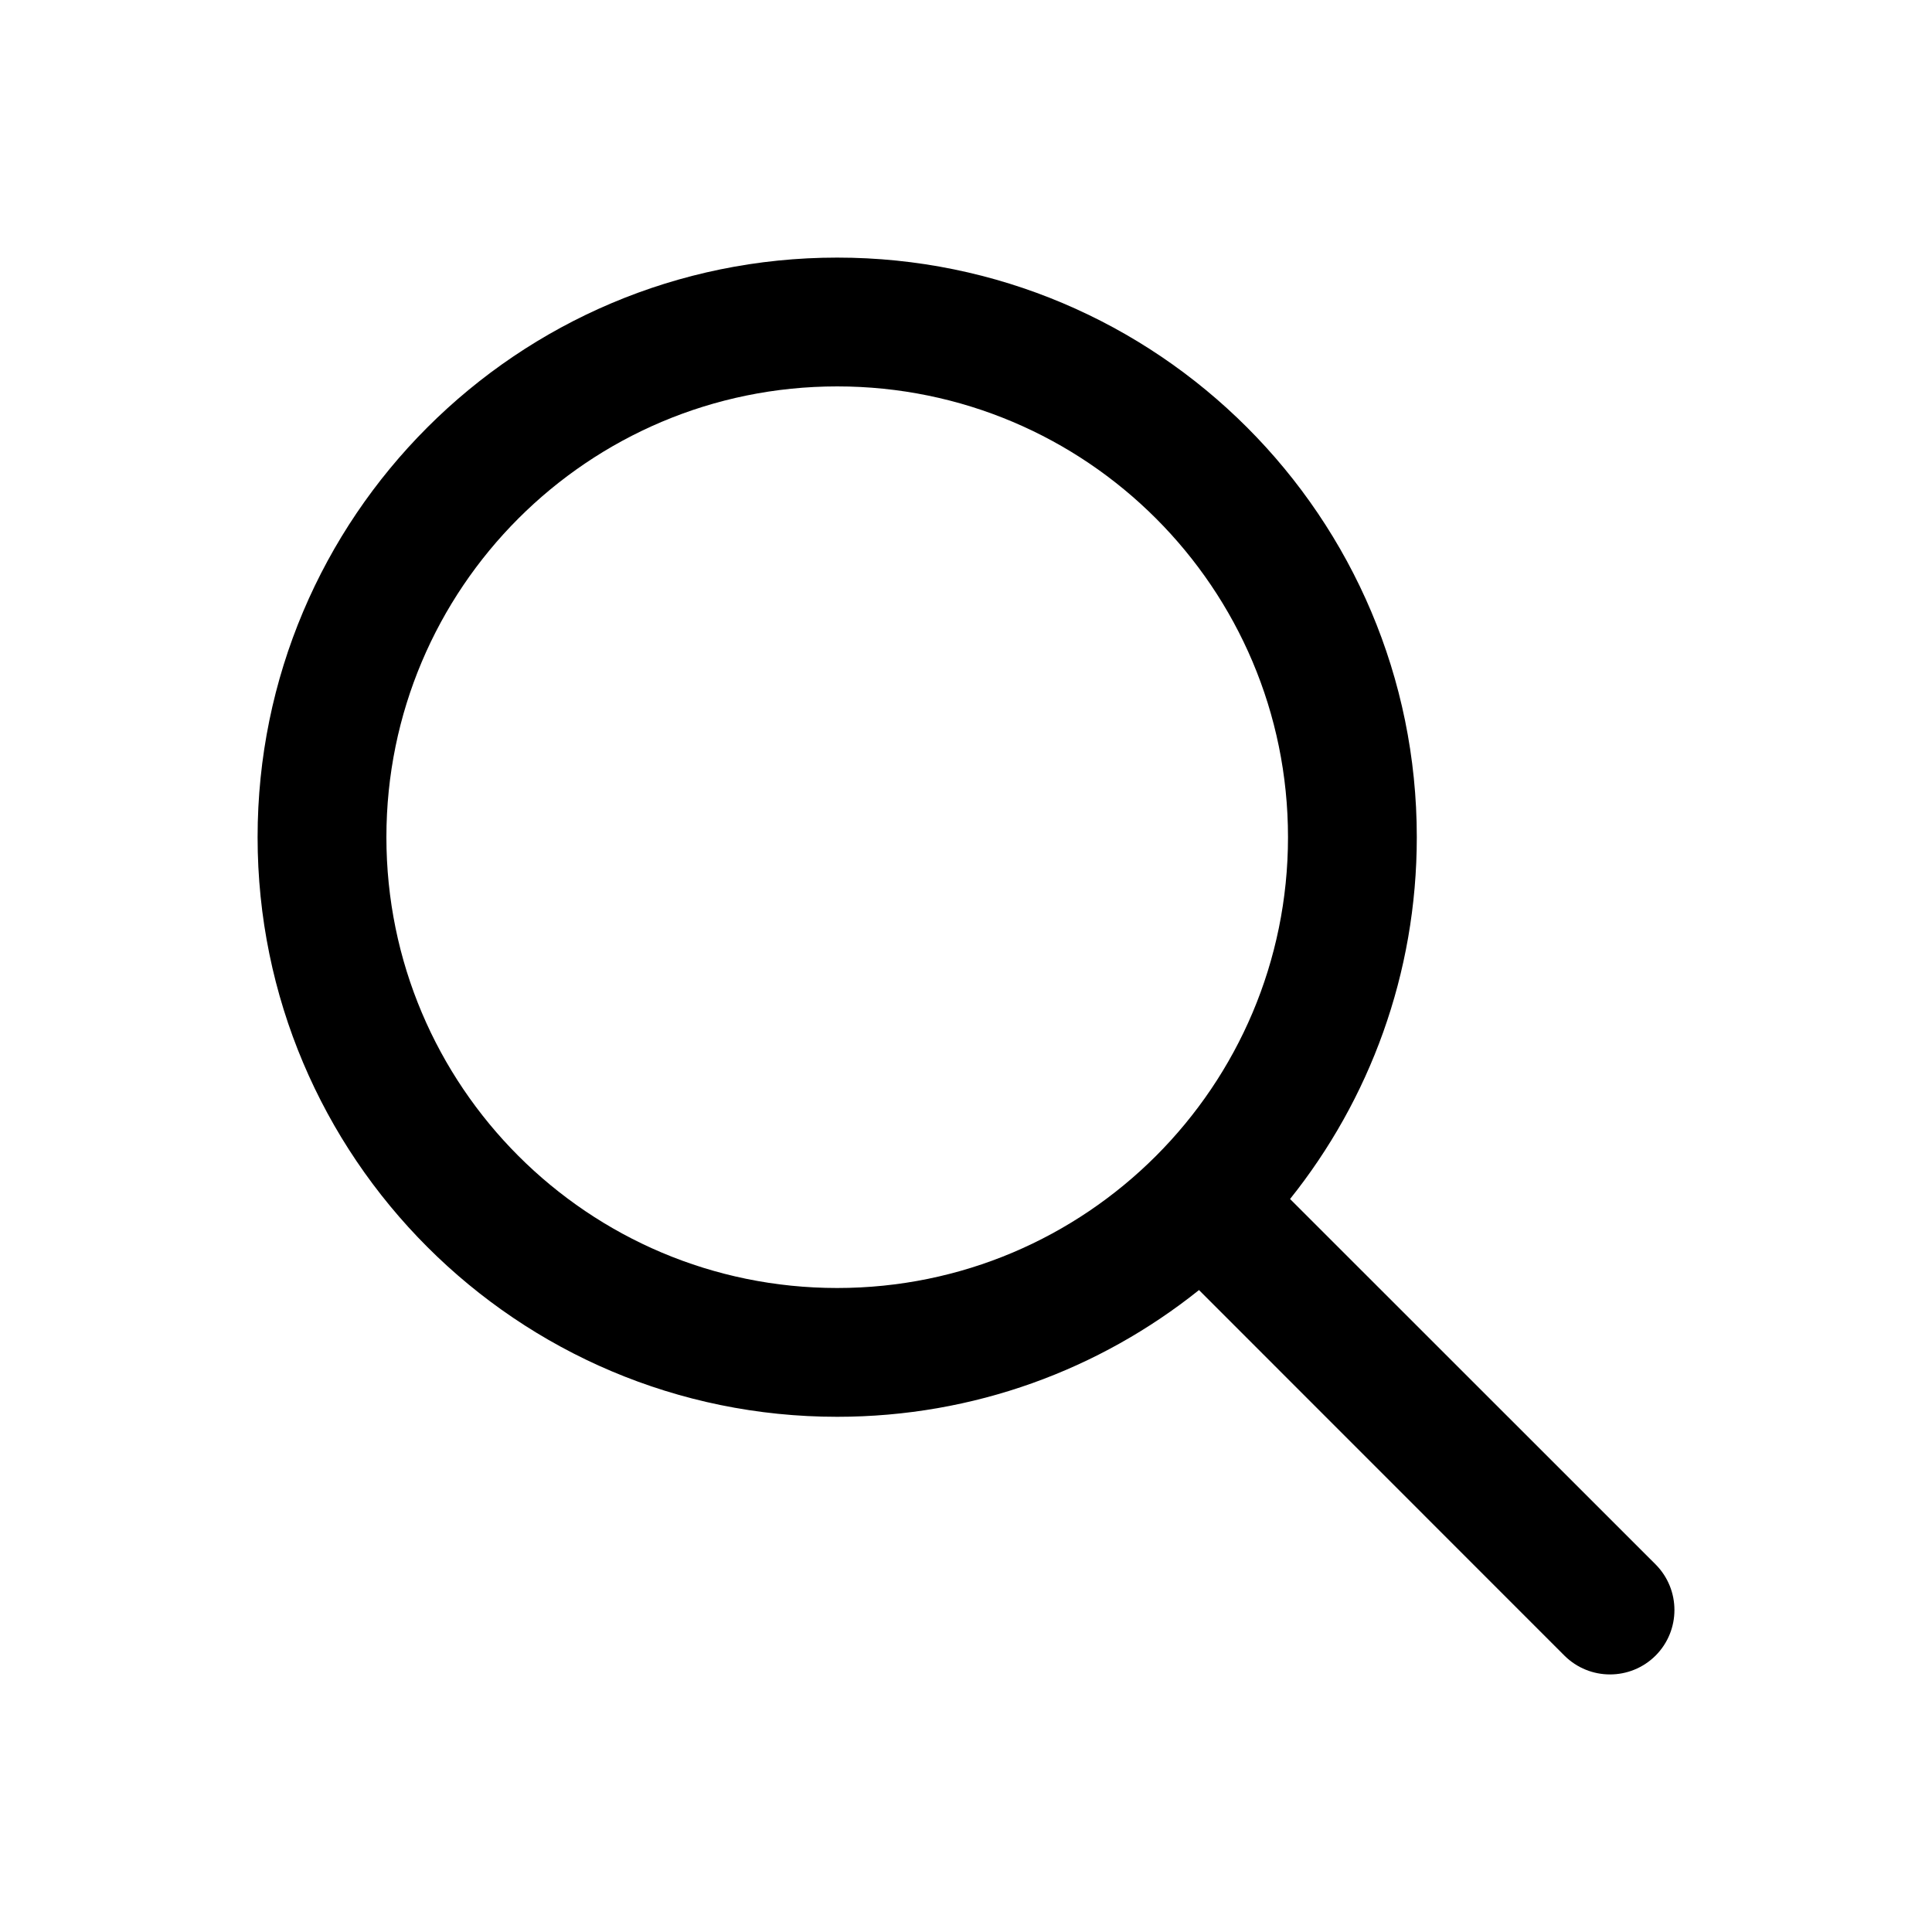
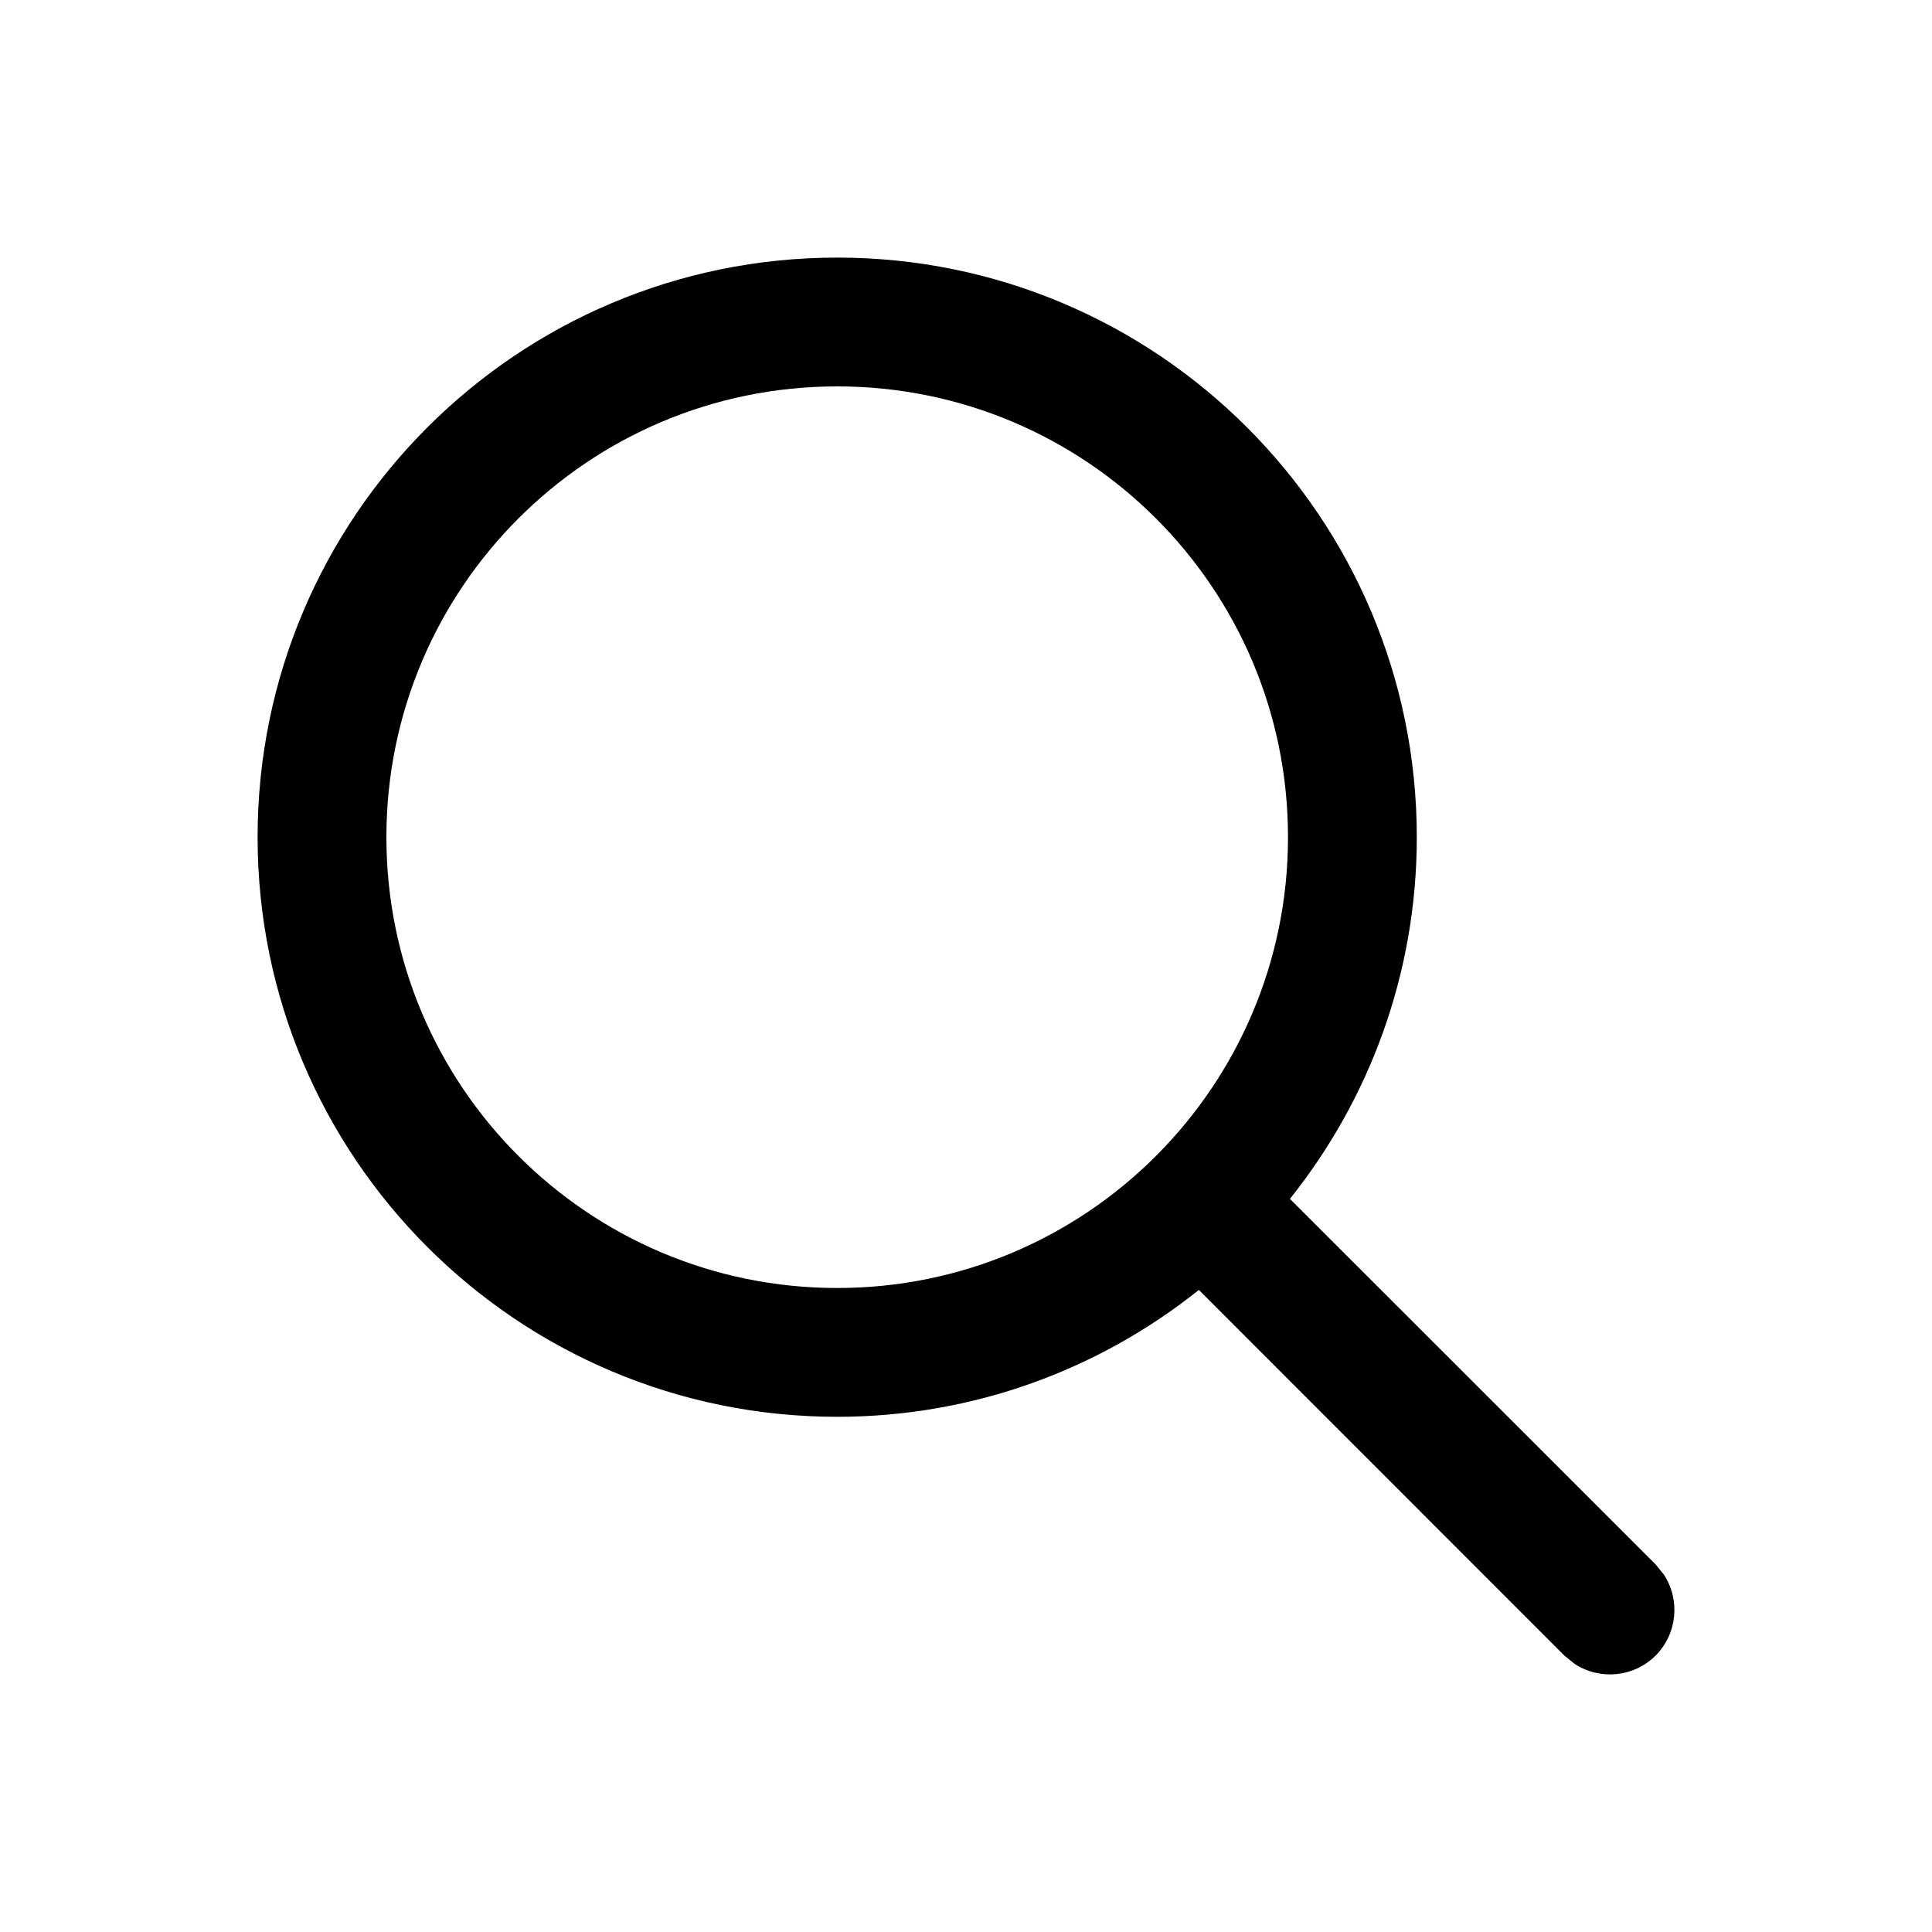
<svg xmlns="http://www.w3.org/2000/svg" width="15" height="15" viewBox="0 0 15 15" fill="none">
-   <path fill-rule="evenodd" clip-rule="evenodd" d="M10 6.5C10 8.433 8.433 10 6.5 10C4.567 10 3 8.433 3 6.5C3 4.567 4.567 3 6.5 3C8.433 3 10 4.567 10 6.5ZM9.309 10.016C8.539 10.632 7.563 11 6.5 11C4.015 11 2 8.985 2 6.5C2 4.015 4.015 2 6.5 2C8.985 2 11 4.015 11 6.5C11 7.563 10.632 8.539 10.016 9.309L12.854 12.146C13.049 12.342 13.049 12.658 12.854 12.854C12.658 13.049 12.342 13.049 12.146 12.854L9.309 10.016Z" fill="currentColor" />
+   <path d="M6.5 2C8.985 2 11 4.015 11 6.5C11 7.562 10.63 8.538 10.015 9.308L12.854 12.146L12.918 12.225C13.046 12.419 13.024 12.683 12.854 12.854C12.683 13.024 12.419 13.046 12.225 12.918L12.146 12.854L9.308 10.015C8.538 10.63 7.562 11 6.5 11C4.015 11 2 8.985 2 6.5C2 4.015 4.015 2 6.5 2ZM6.5 3C4.567 3 3 4.567 3 6.5C3 8.433 4.567 10 6.5 10C8.433 10 10 8.433 10 6.5C10 4.567 8.433 3 6.5 3Z" fill="currentColor" />
</svg>
